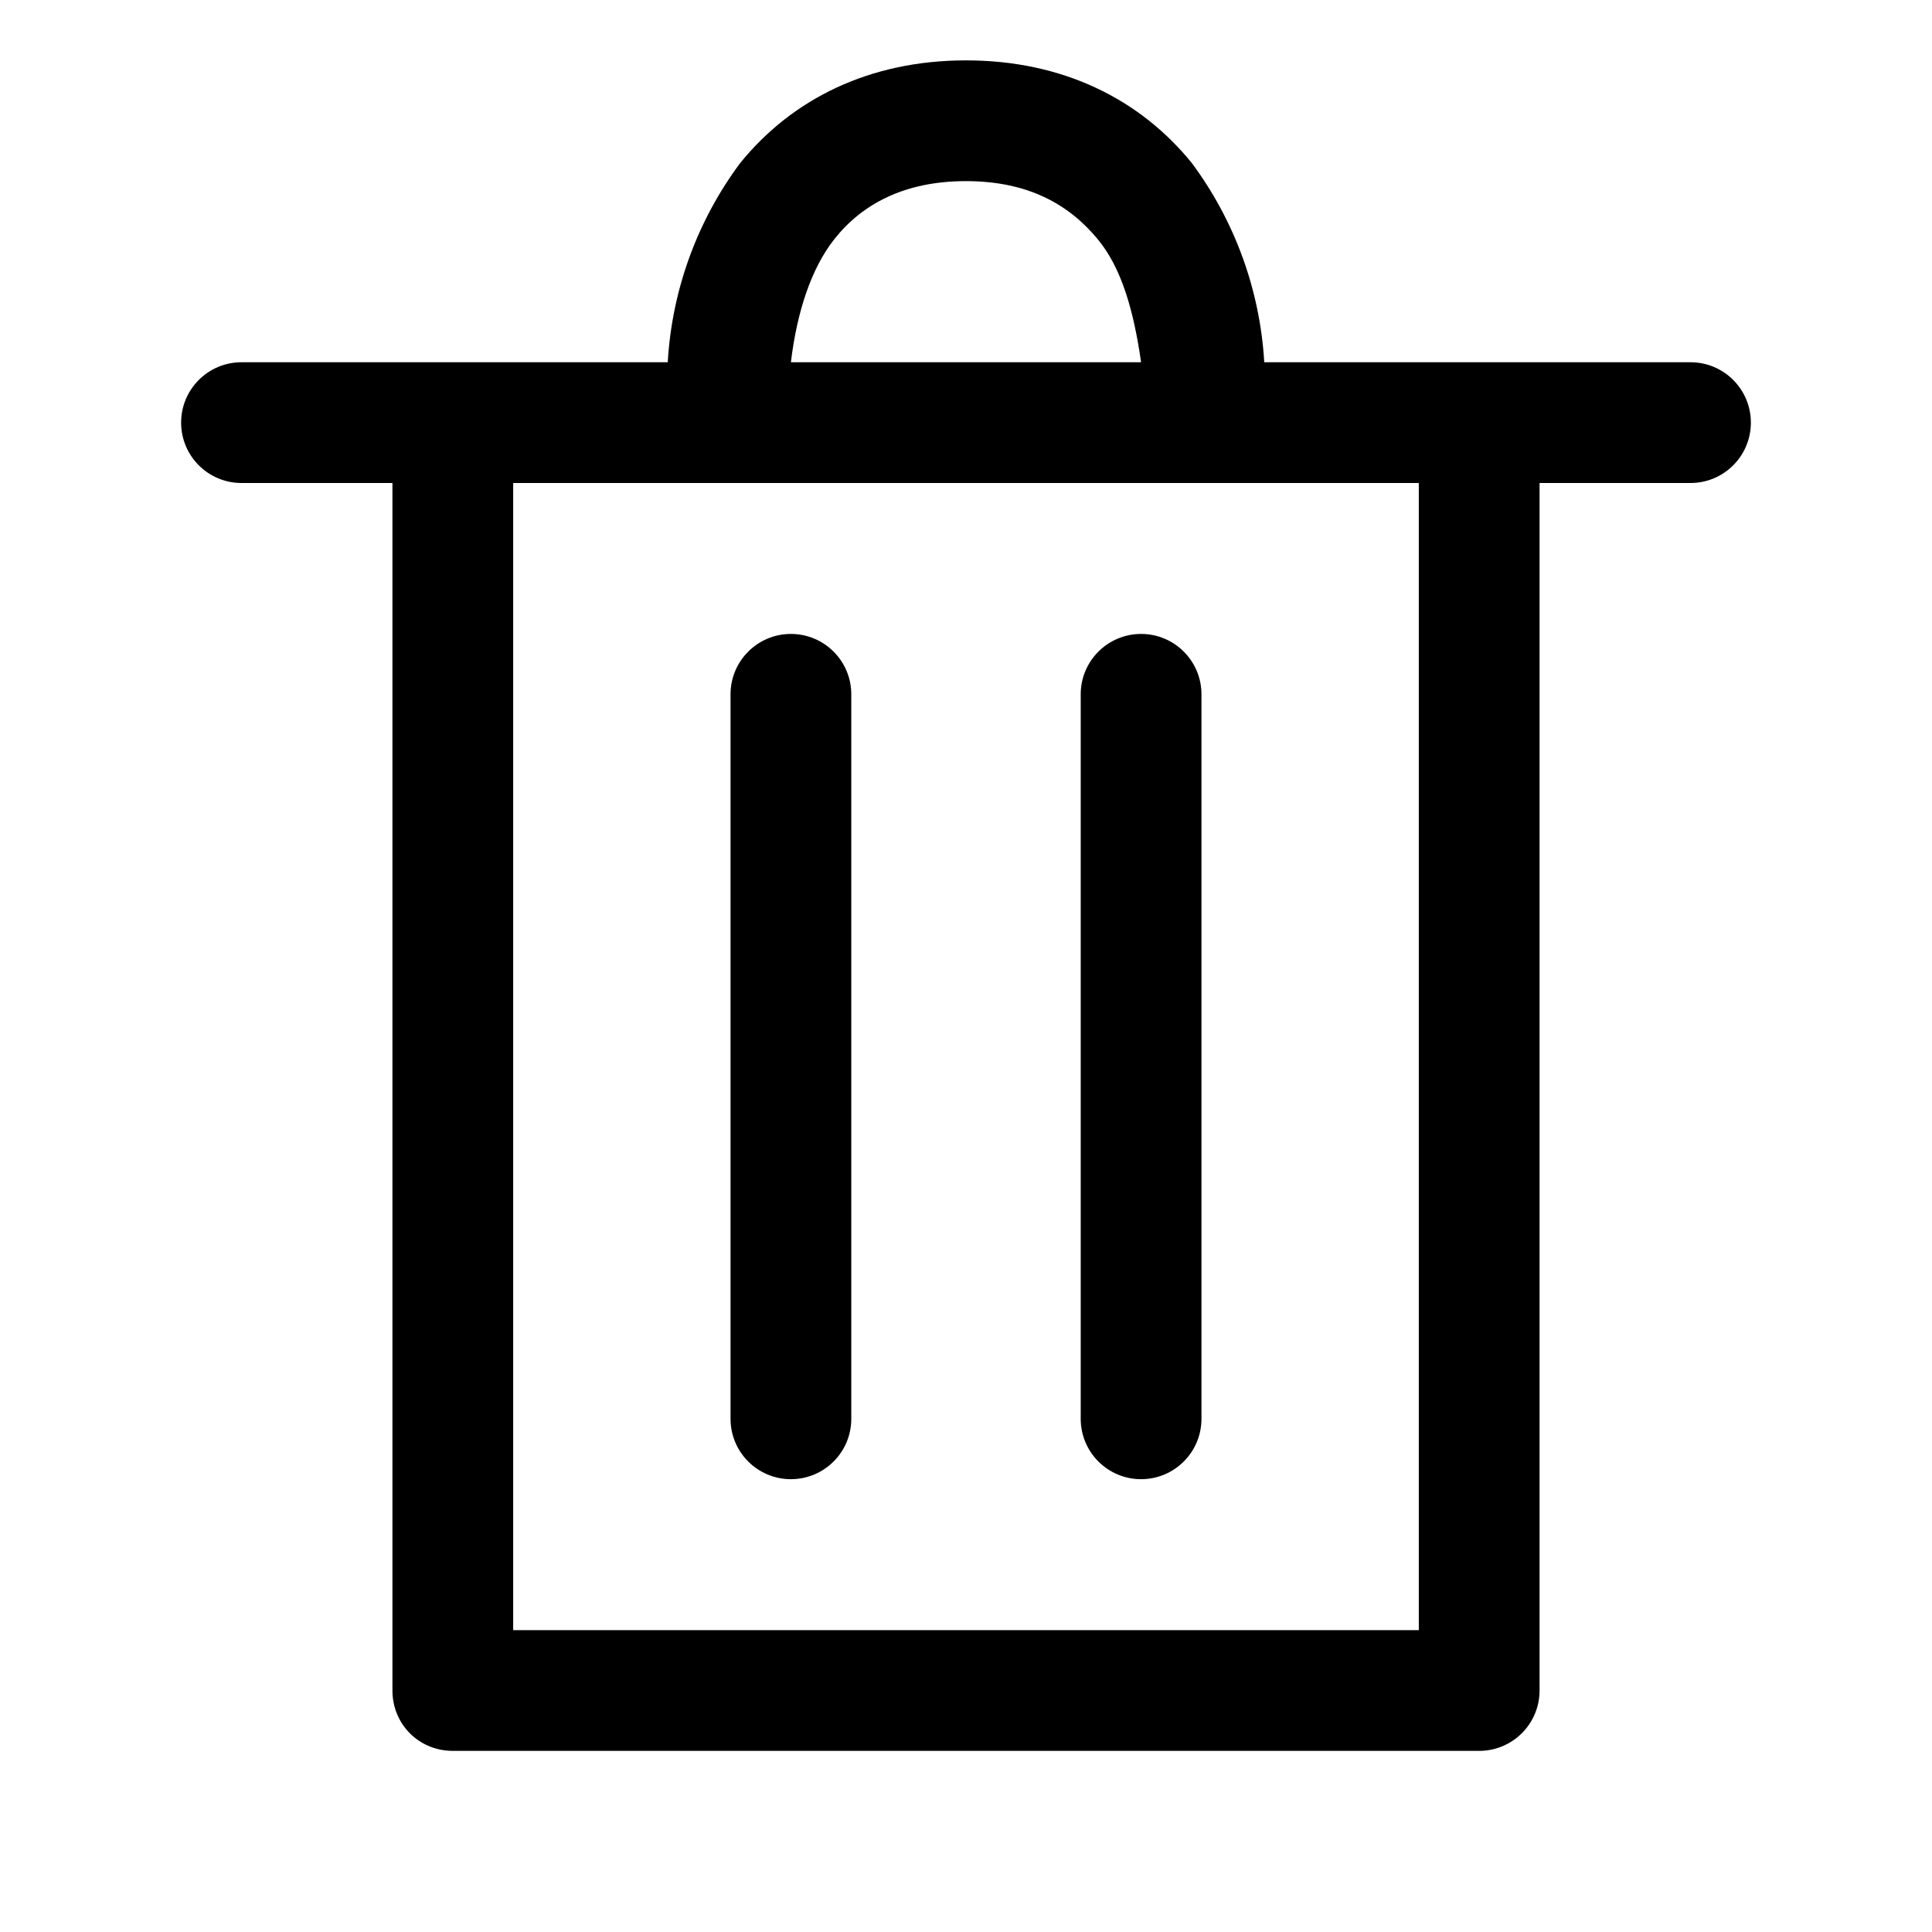
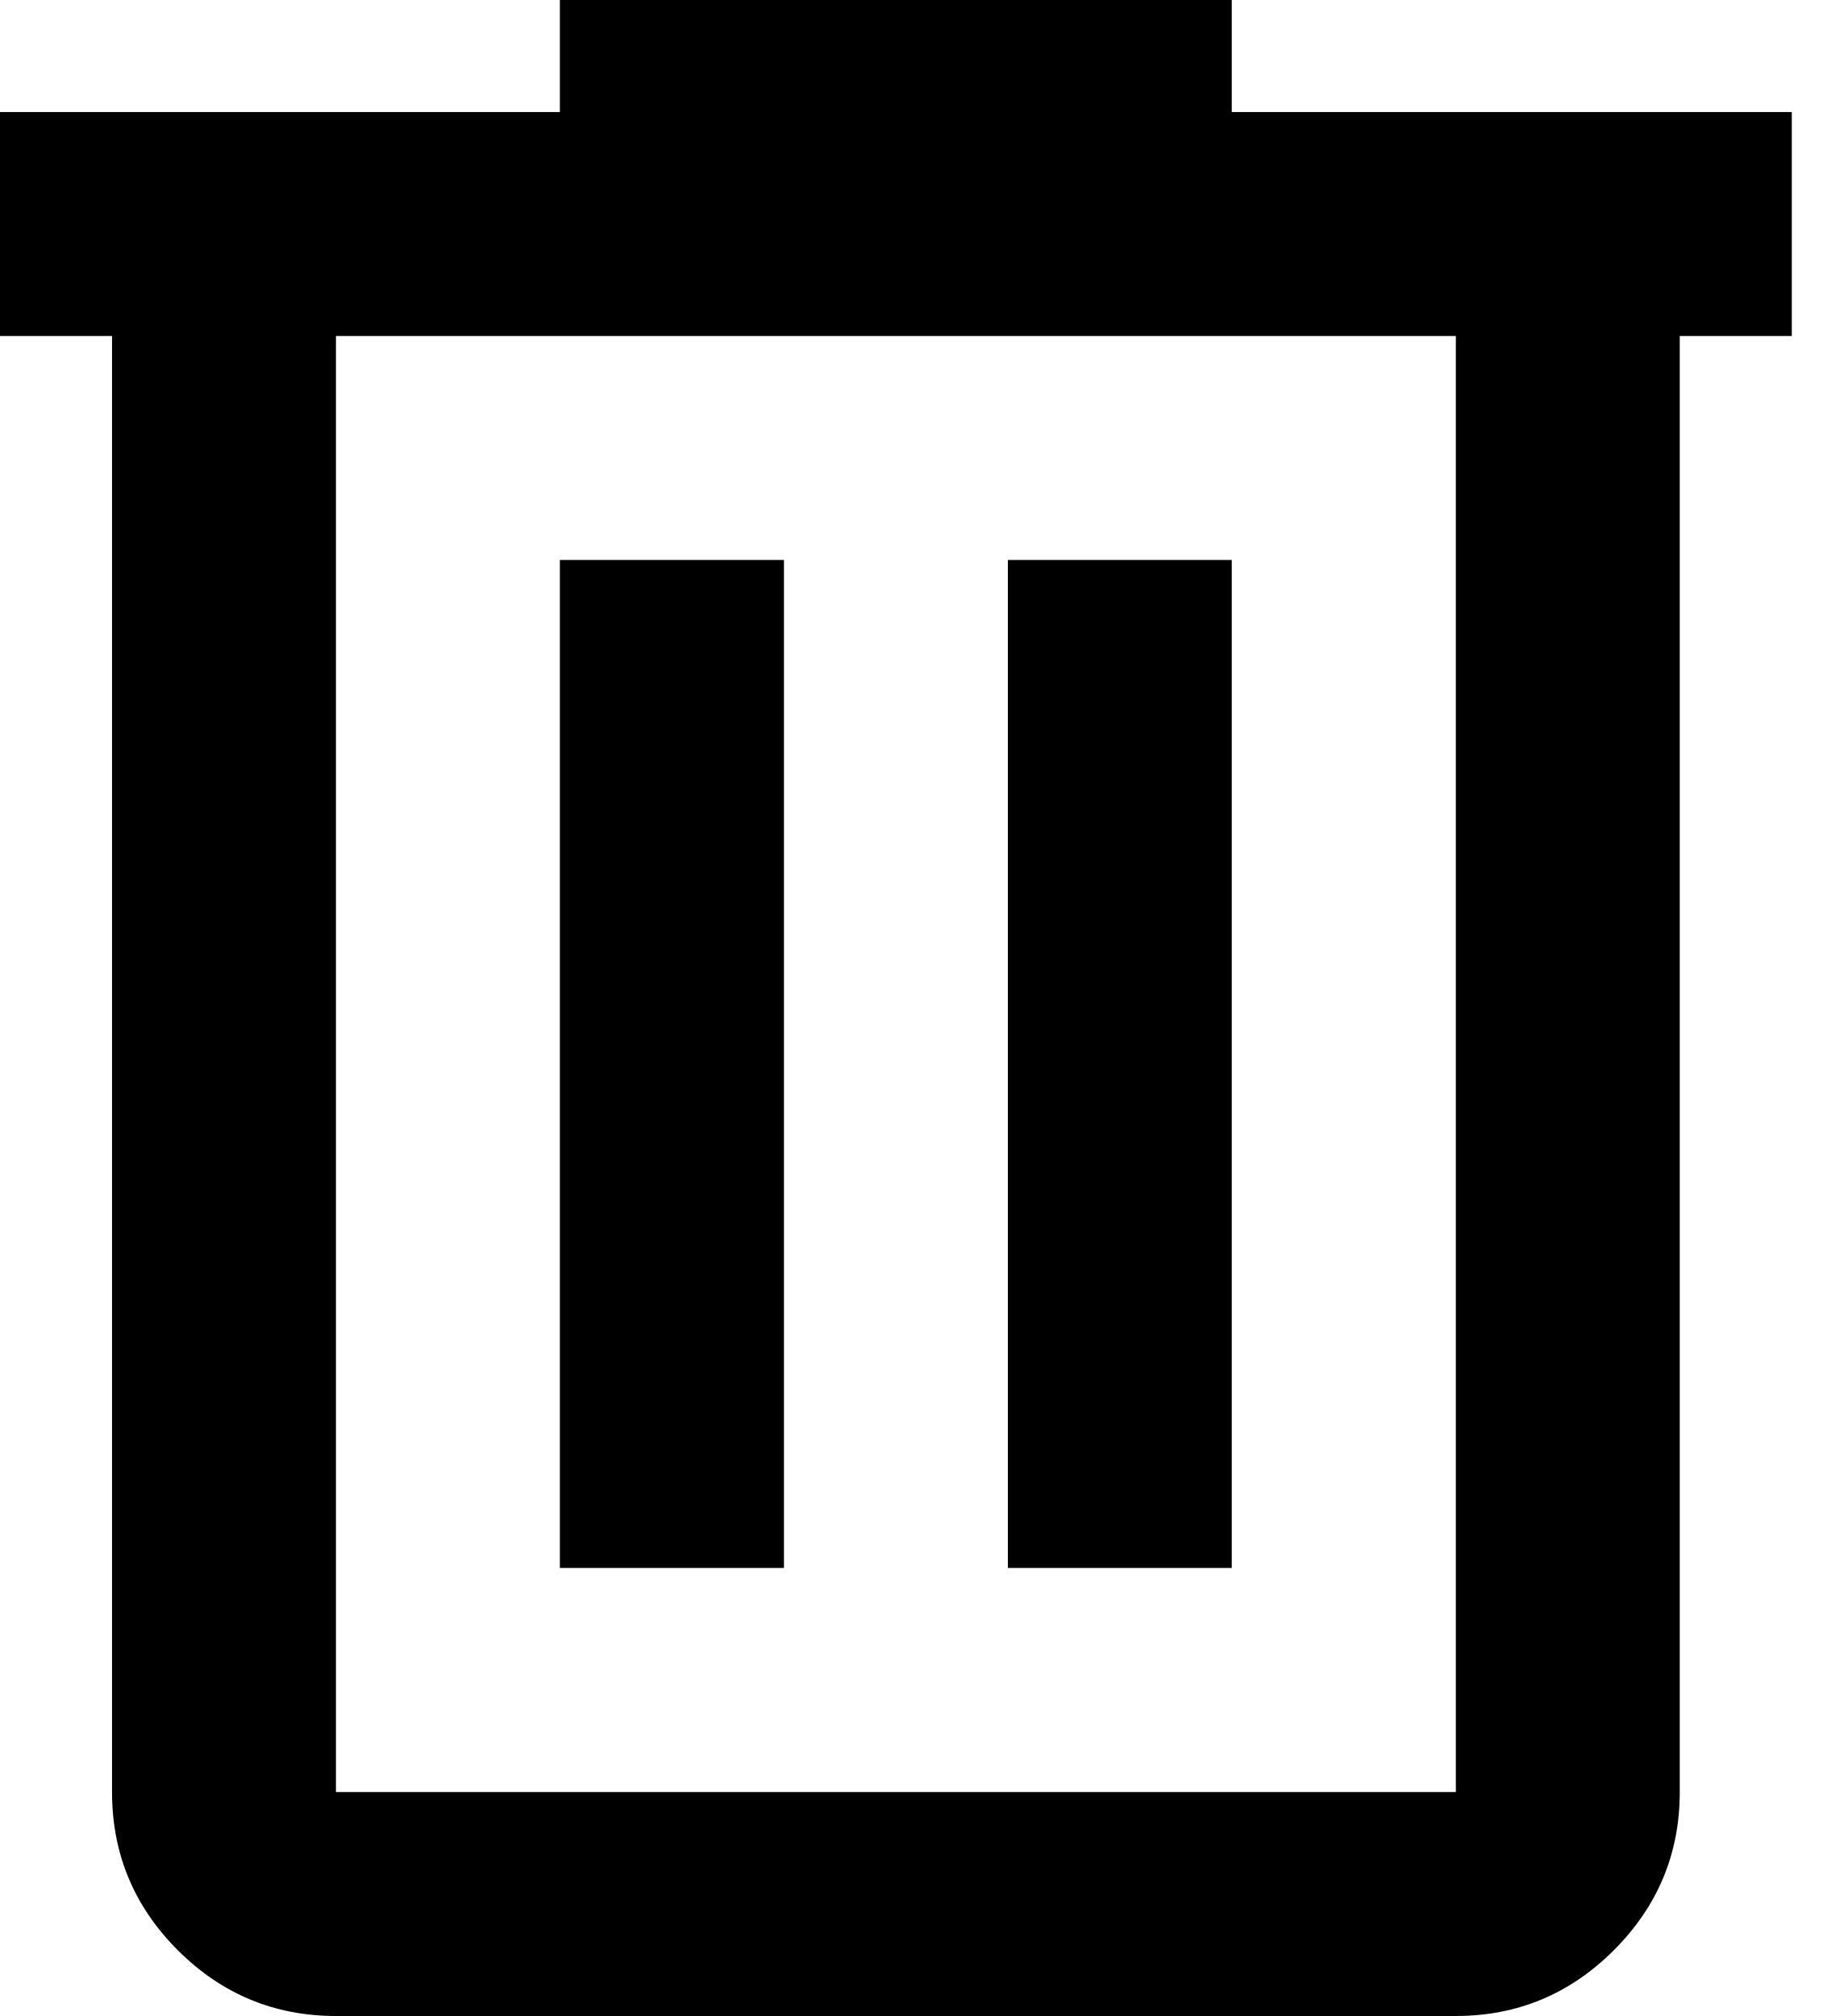
- <svg xmlns="http://www.w3.org/2000/svg" class="icon icon-remove" viewBox="0 0 16 16">
-   <path fill="currentColor" d="M14 3h-3.53a3.07 3.07 0 0 0-.6-1.65C9.44.82 8.8.5 8 .5s-1.44.32-1.87.85A3.06 3.06 0 0 0 5.53 3H2a.5.5 0 0 0 0 1h1.25v10c0 .28.22.5.5.5h8.5a.5.5 0 0 0 .5-.5V4H14a.5.5 0 0 0 0-1M6.91 1.98c.23-.29.58-.48 1.09-.48s.85.19 1.09.48c.2.24.3.6.36 1.02h-2.9c.05-.42.17-.78.36-1.02m4.84 11.52h-7.5V4h7.5z" />
-   <path fill="currentColor" d="M6.55 5.25a.5.5 0 0 0-.5.5v6a.5.5 0 0 0 1 0v-6a.5.5 0 0 0-.5-.5m2.9 0a.5.5 0 0 0-.5.5v6a.5.5 0 0 0 1 0v-6a.5.5 0 0 0-.5-.5" />
+ <svg xmlns="http://www.w3.org/2000/svg" class="icon icon-remove" width="11" height="12" viewBox="0 0 11 12" fill="none">
+   <path d="M2 12C1.633 12 1.319 11.869 1.058 11.608C0.797 11.347 0.667 11.033 0.667 10.667V2H0V0.667H3.333V0H7.333V0.667H10.667V2H10V10.667C10 11.033 9.869 11.347 9.608 11.608C9.347 11.869 9.033 12 8.667 12H2ZM8.667 2H2V10.667H8.667V2ZM3.333 9.333H4.667V3.333H3.333V9.333ZM6 9.333H7.333V3.333H6V9.333Z" fill="currentColor" />
</svg>
